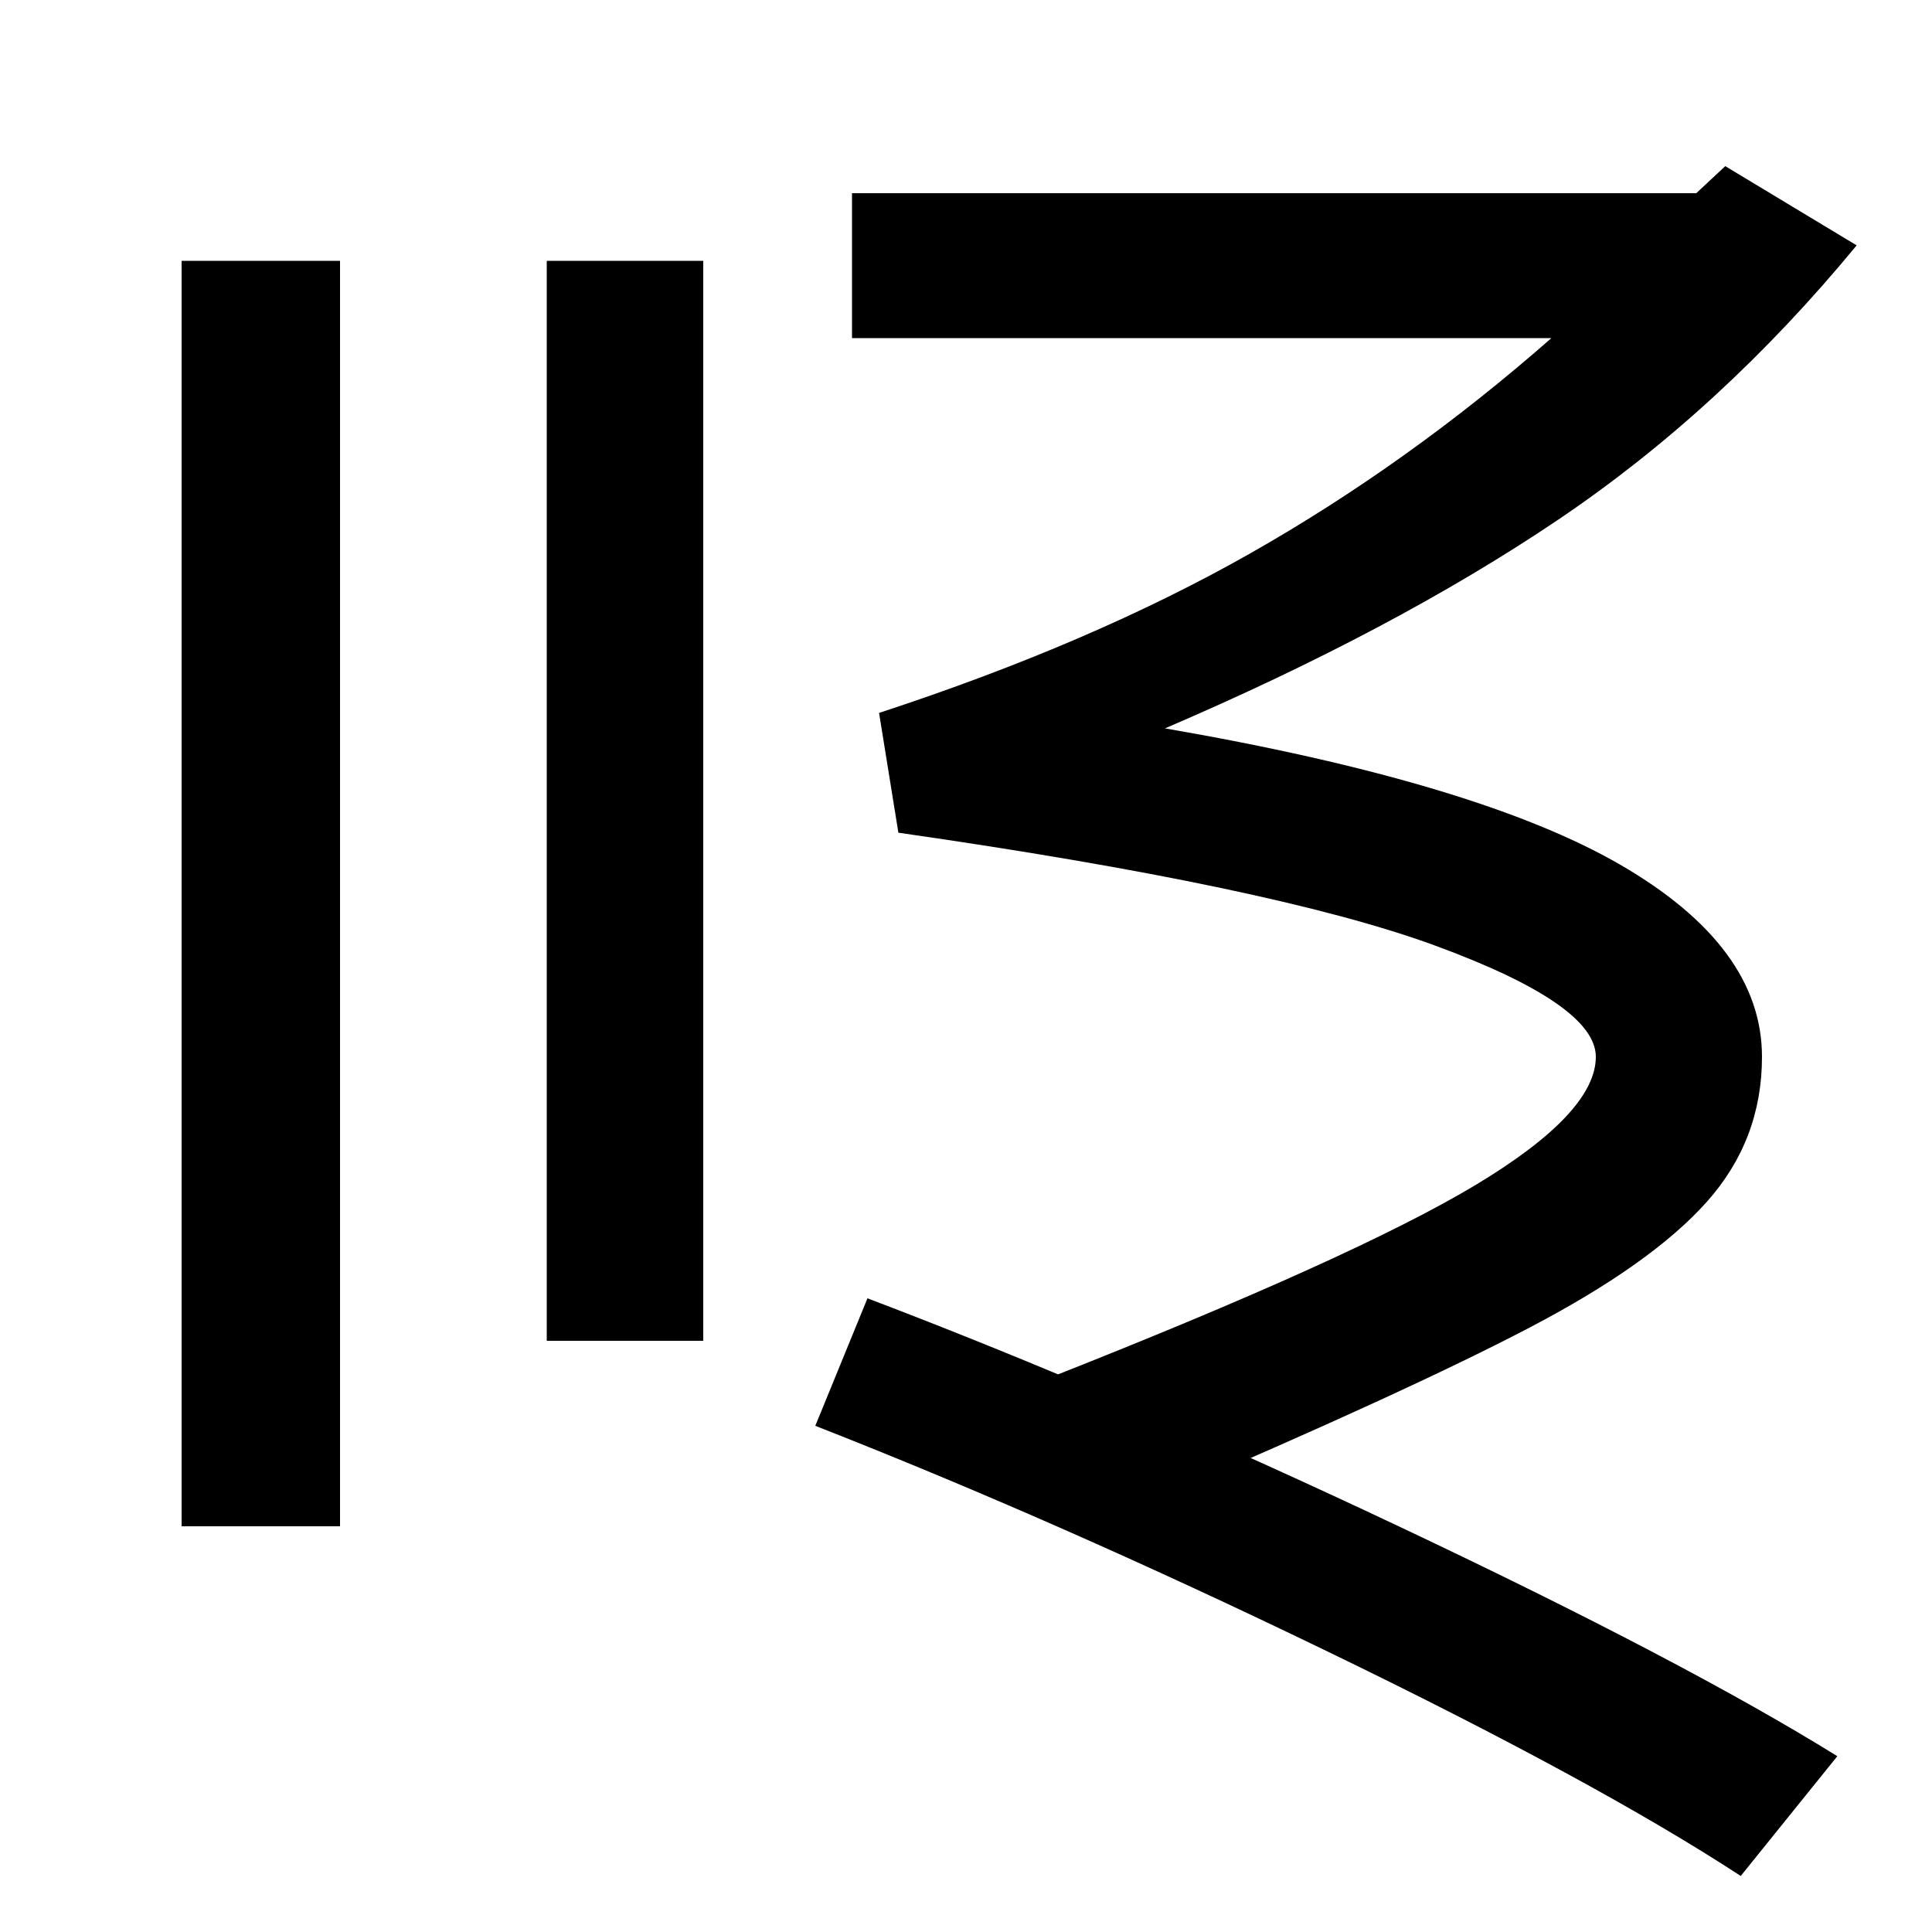
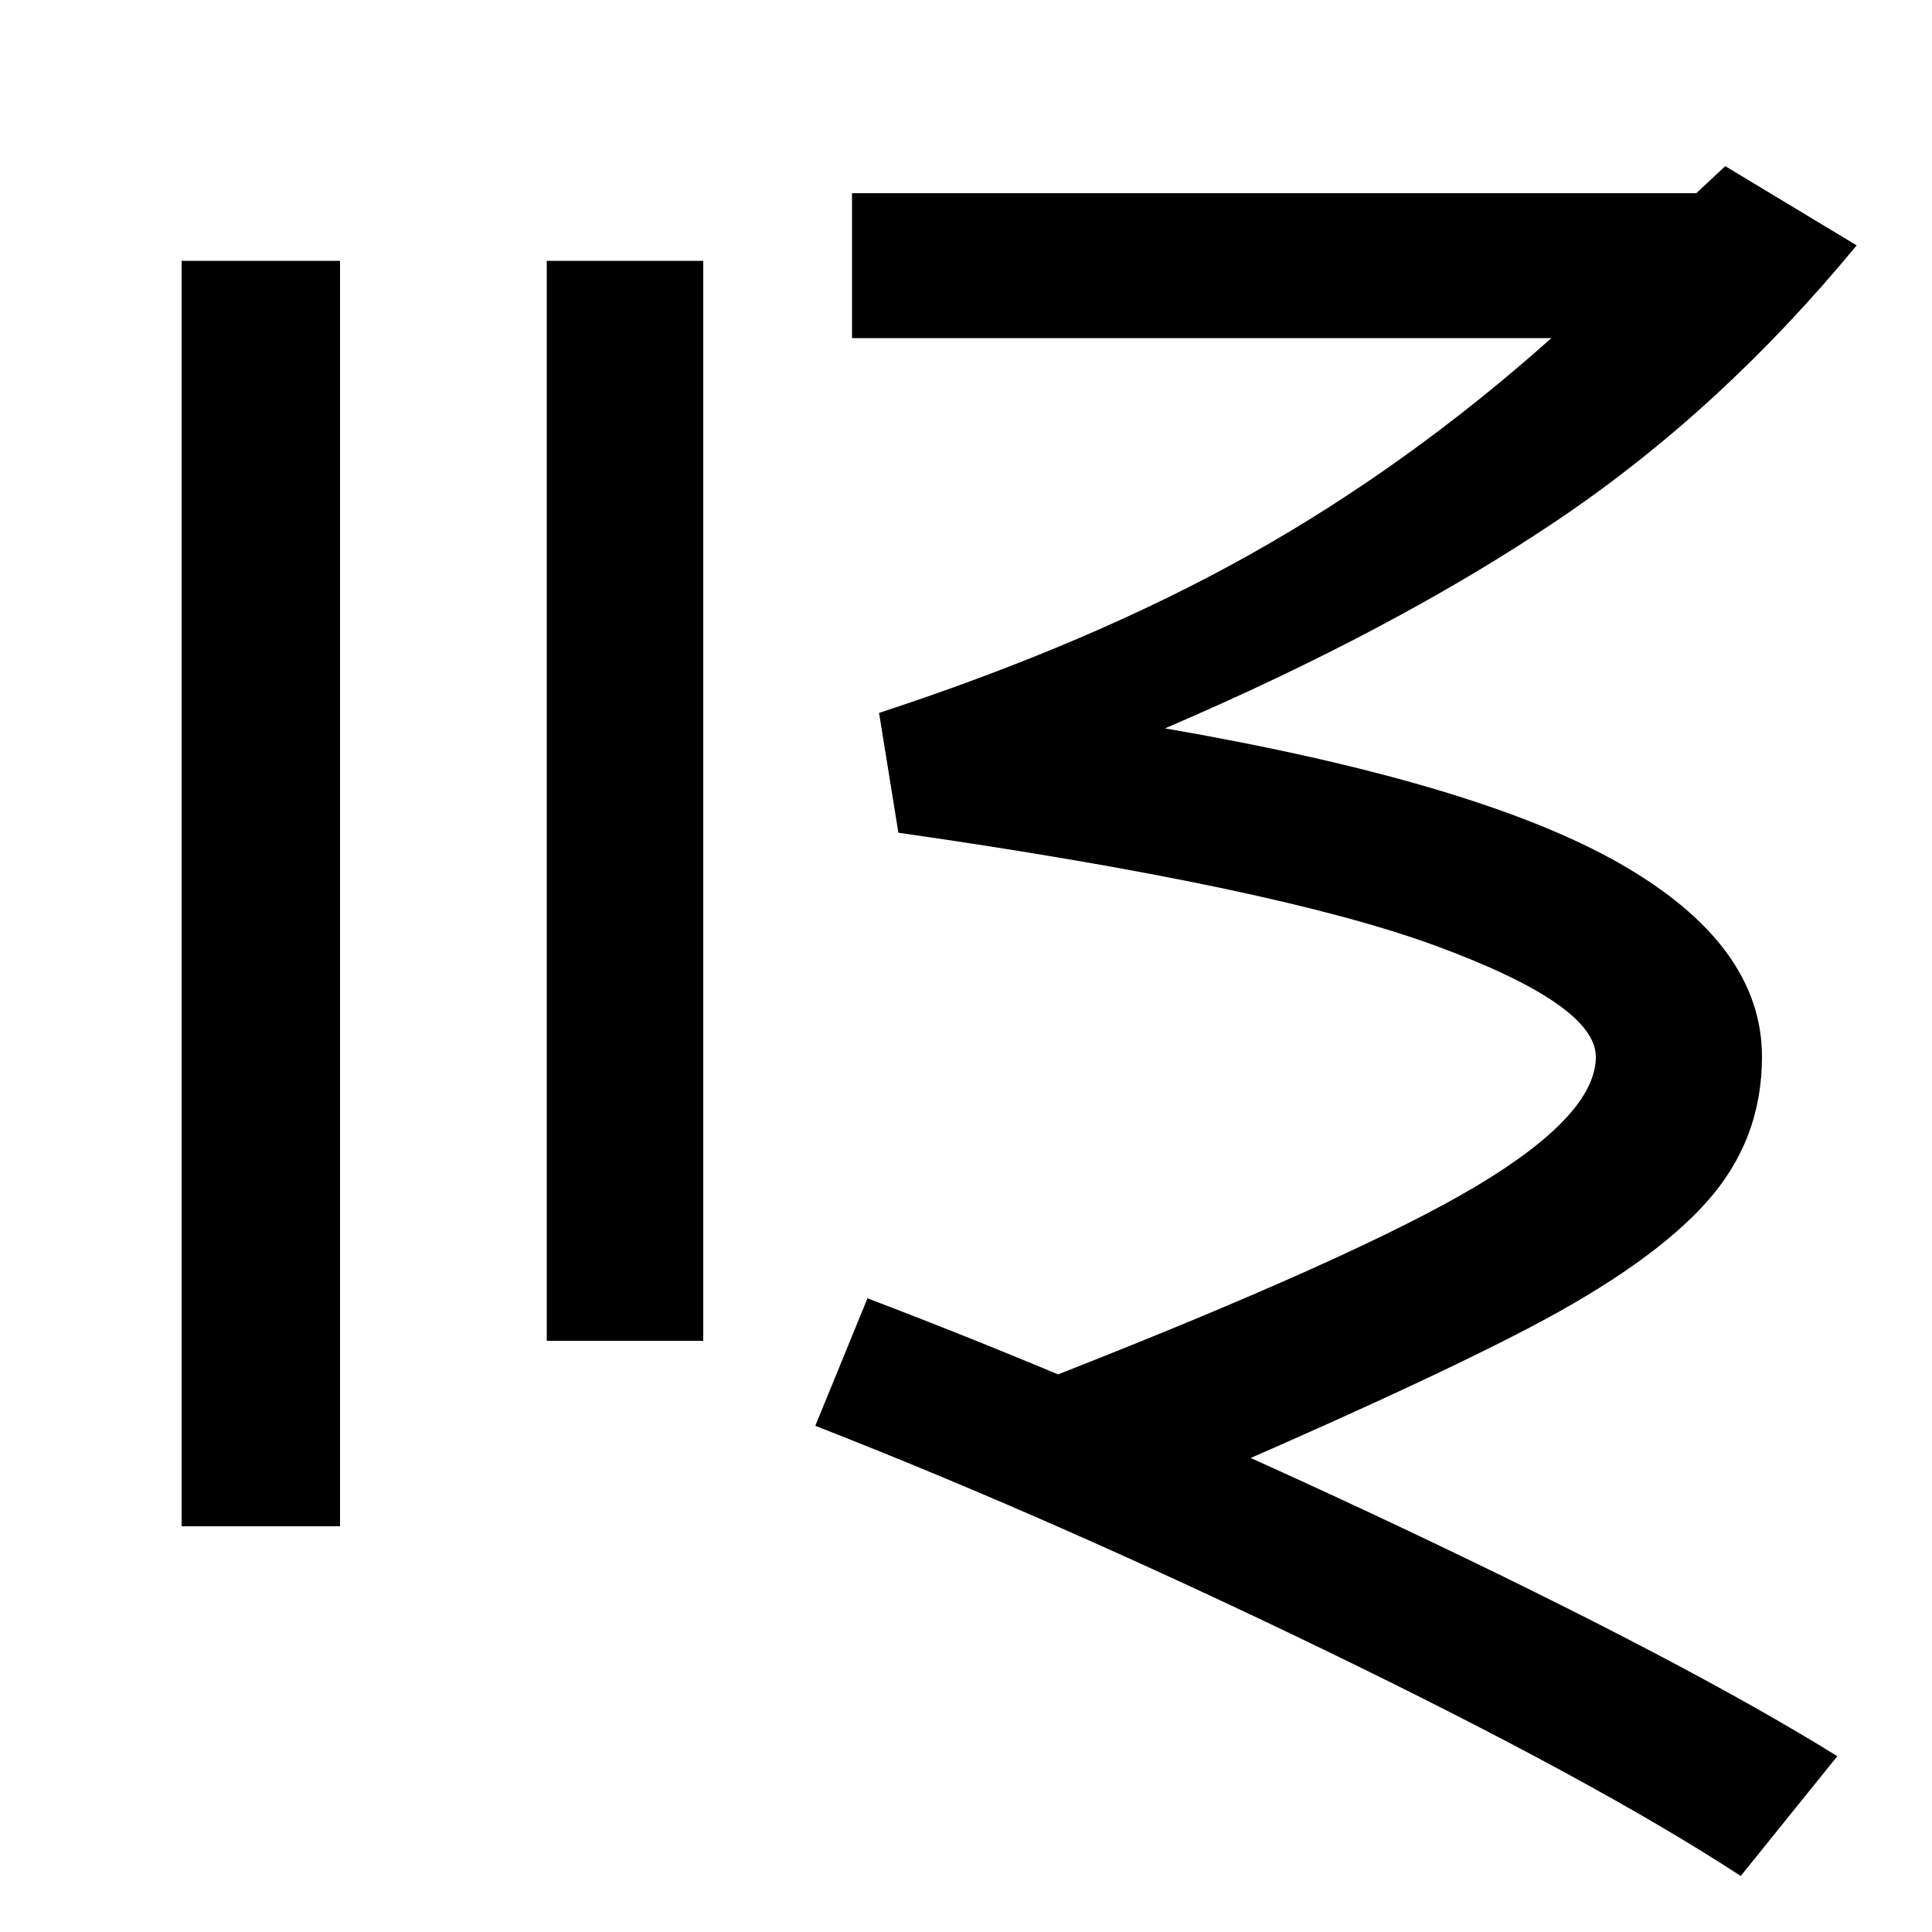
<svg xmlns="http://www.w3.org/2000/svg" width="1000" height="1000">
-   <path d="M94 90H176V745H94ZM283 186H364V745H283ZM598 104Q729 160 792.0 193.0Q855 226 883.5 258.0Q912 290 912 333Q912 390 838.5 432.5Q765 475 603 503Q722 554 806.5 611.0Q891 668 961 753L893 794L878 780H441V705H803Q729 640 647.0 593.5Q565 547 455 511L465 449Q660 421 743.0 390.5Q826 360 826 333Q826 304 763.5 266.5Q701 229 541 166ZM951 -29Q872 20 725.0 89.5Q578 159 449 208L422 142Q547 93 686.5 25.5Q826 -42 901 -91Z" transform="translate(0, 880) scale(1,-1)" />
+   <path d="M94 90H176V745H94ZM283 186H364V745H283ZM598 104Q729 160 792.0 193.0Q855 226 883.5 258.0Q912 290 912 333Q912 391 838.5 433.0Q765 475 603 503Q722 554 806.5 611.0Q891 668 961 753L893 794L878 780H441V705H803Q729 639 647.0 593.0Q565 547 455 511L465 449Q660 421 743.0 390.5Q826 360 826 333Q826 303 764.0 266.0Q702 229 541 166ZM951 -29Q872 20 725.0 89.5Q578 159 449 208L422 142Q545 94 685.5 26.0Q826 -42 901 -91Z" transform="translate(0, 880) scale(1,-1)" />
</svg>
